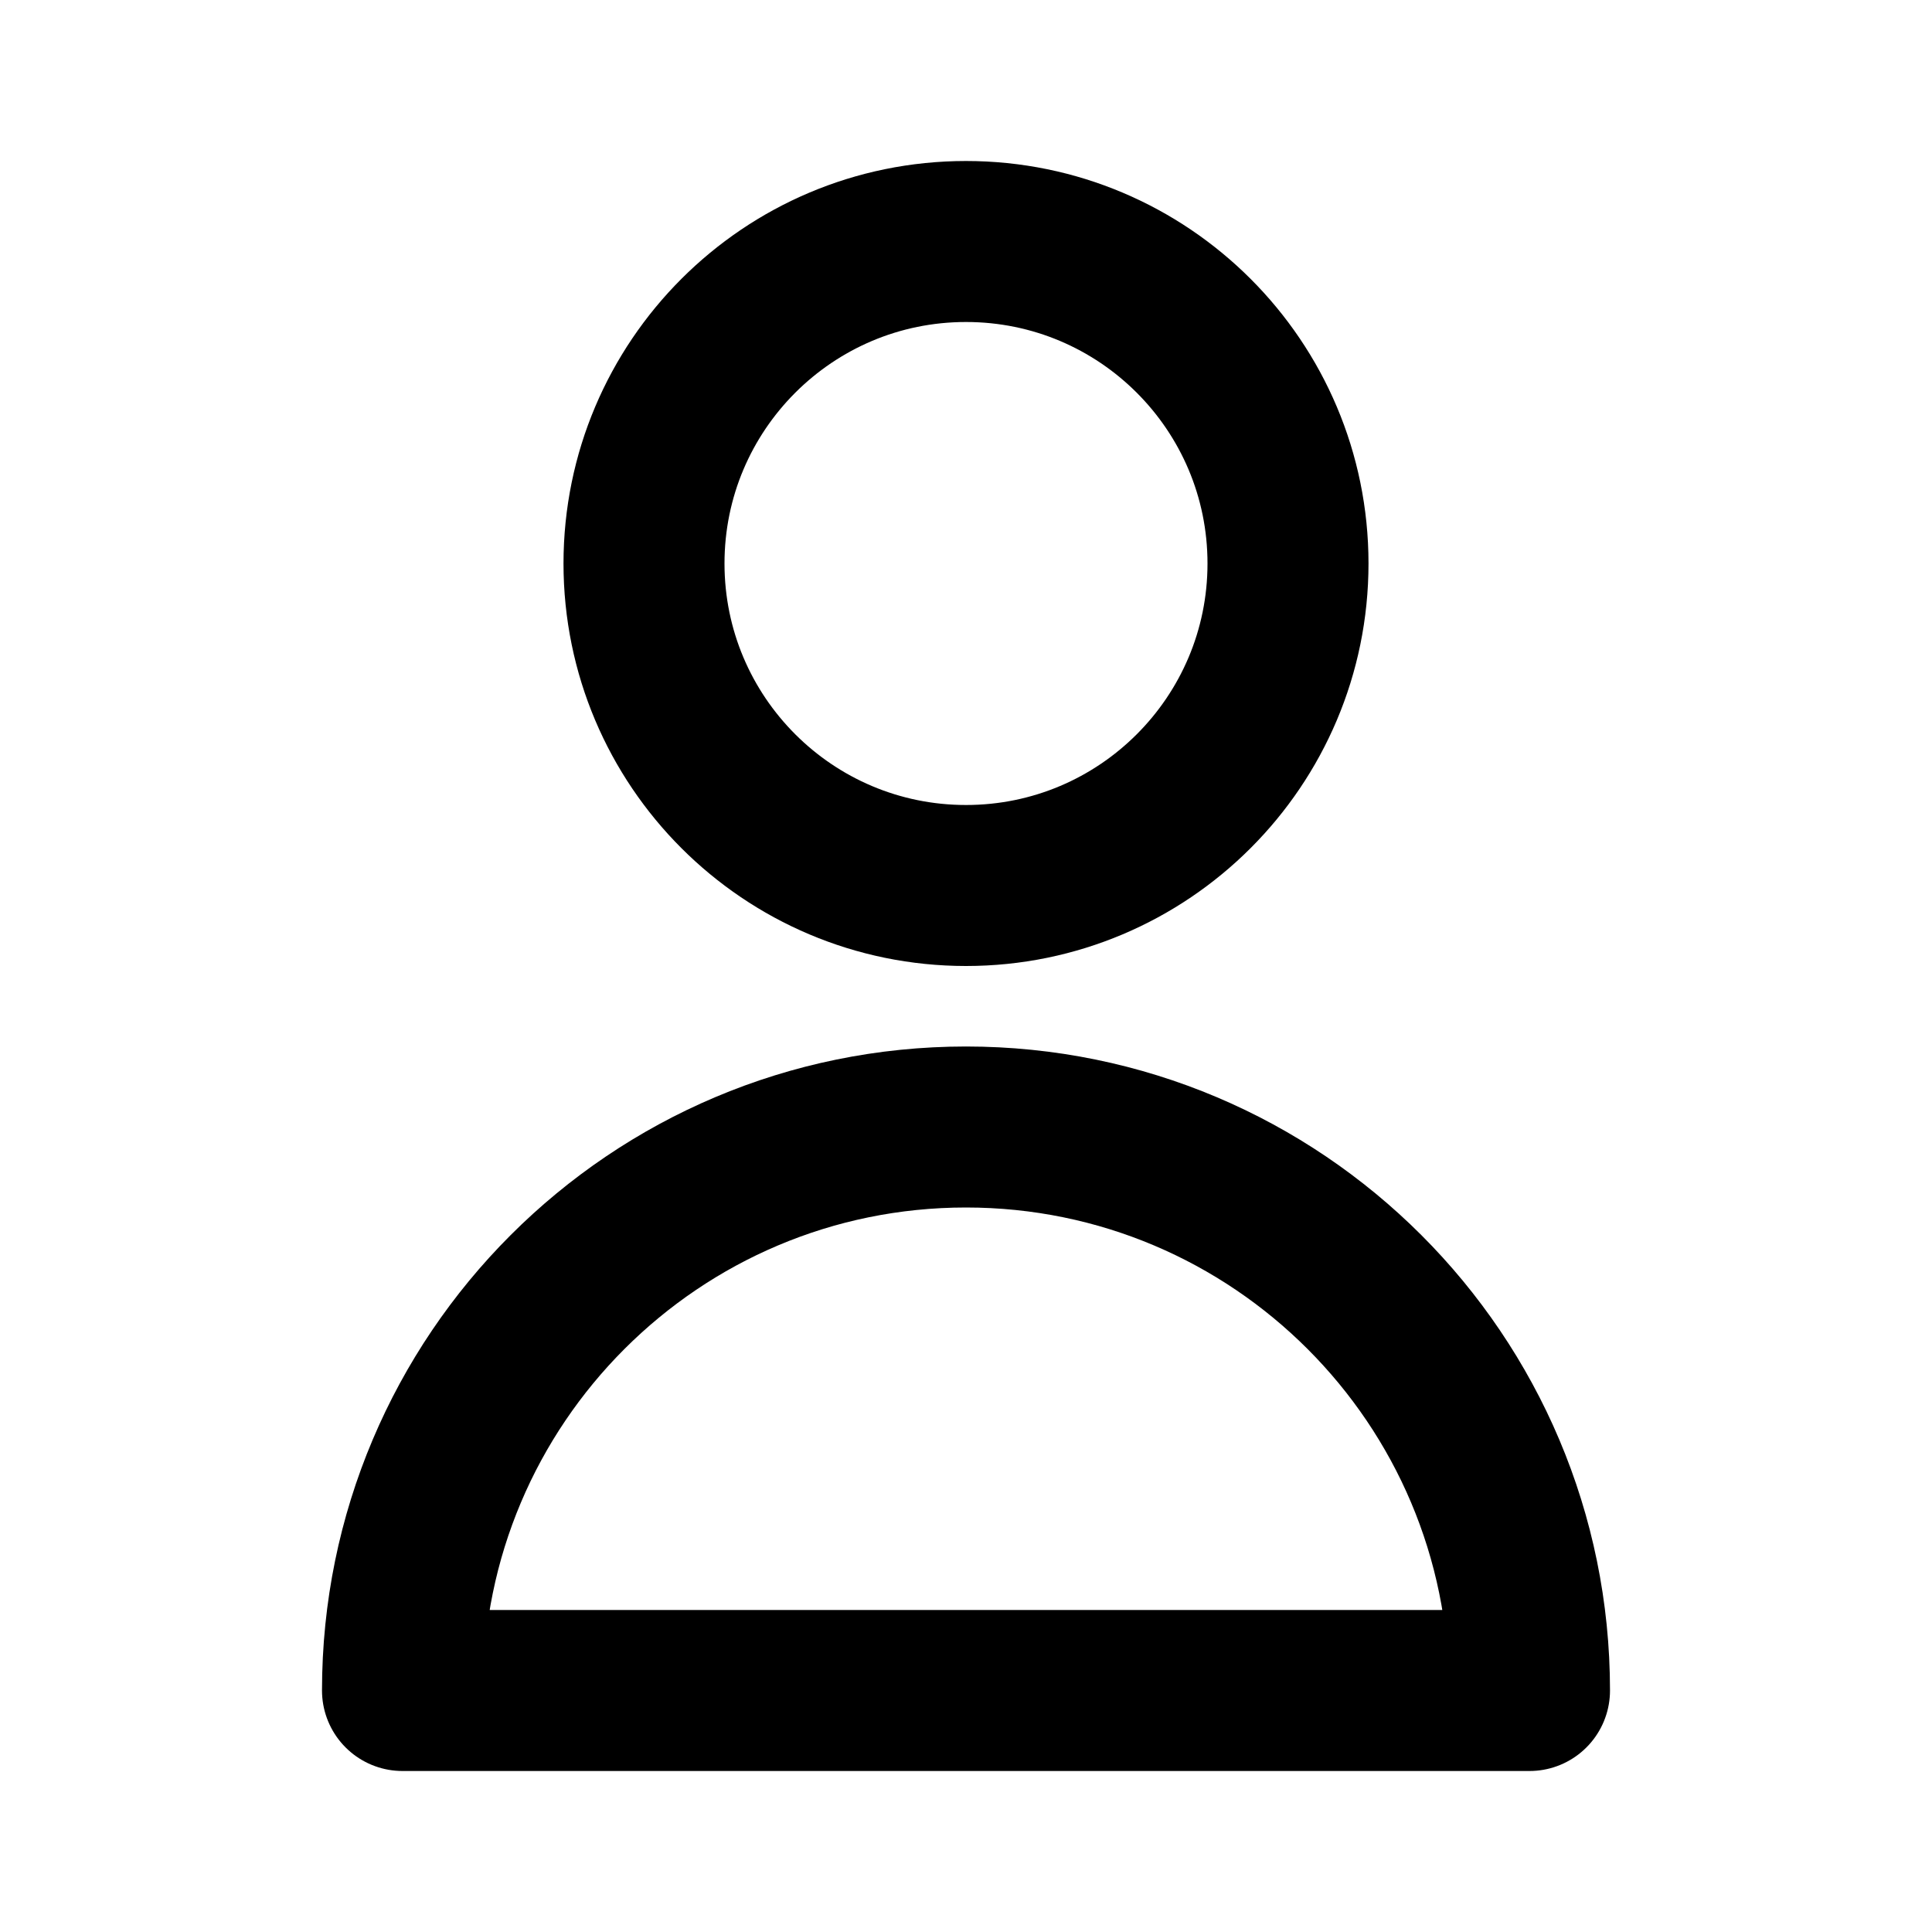
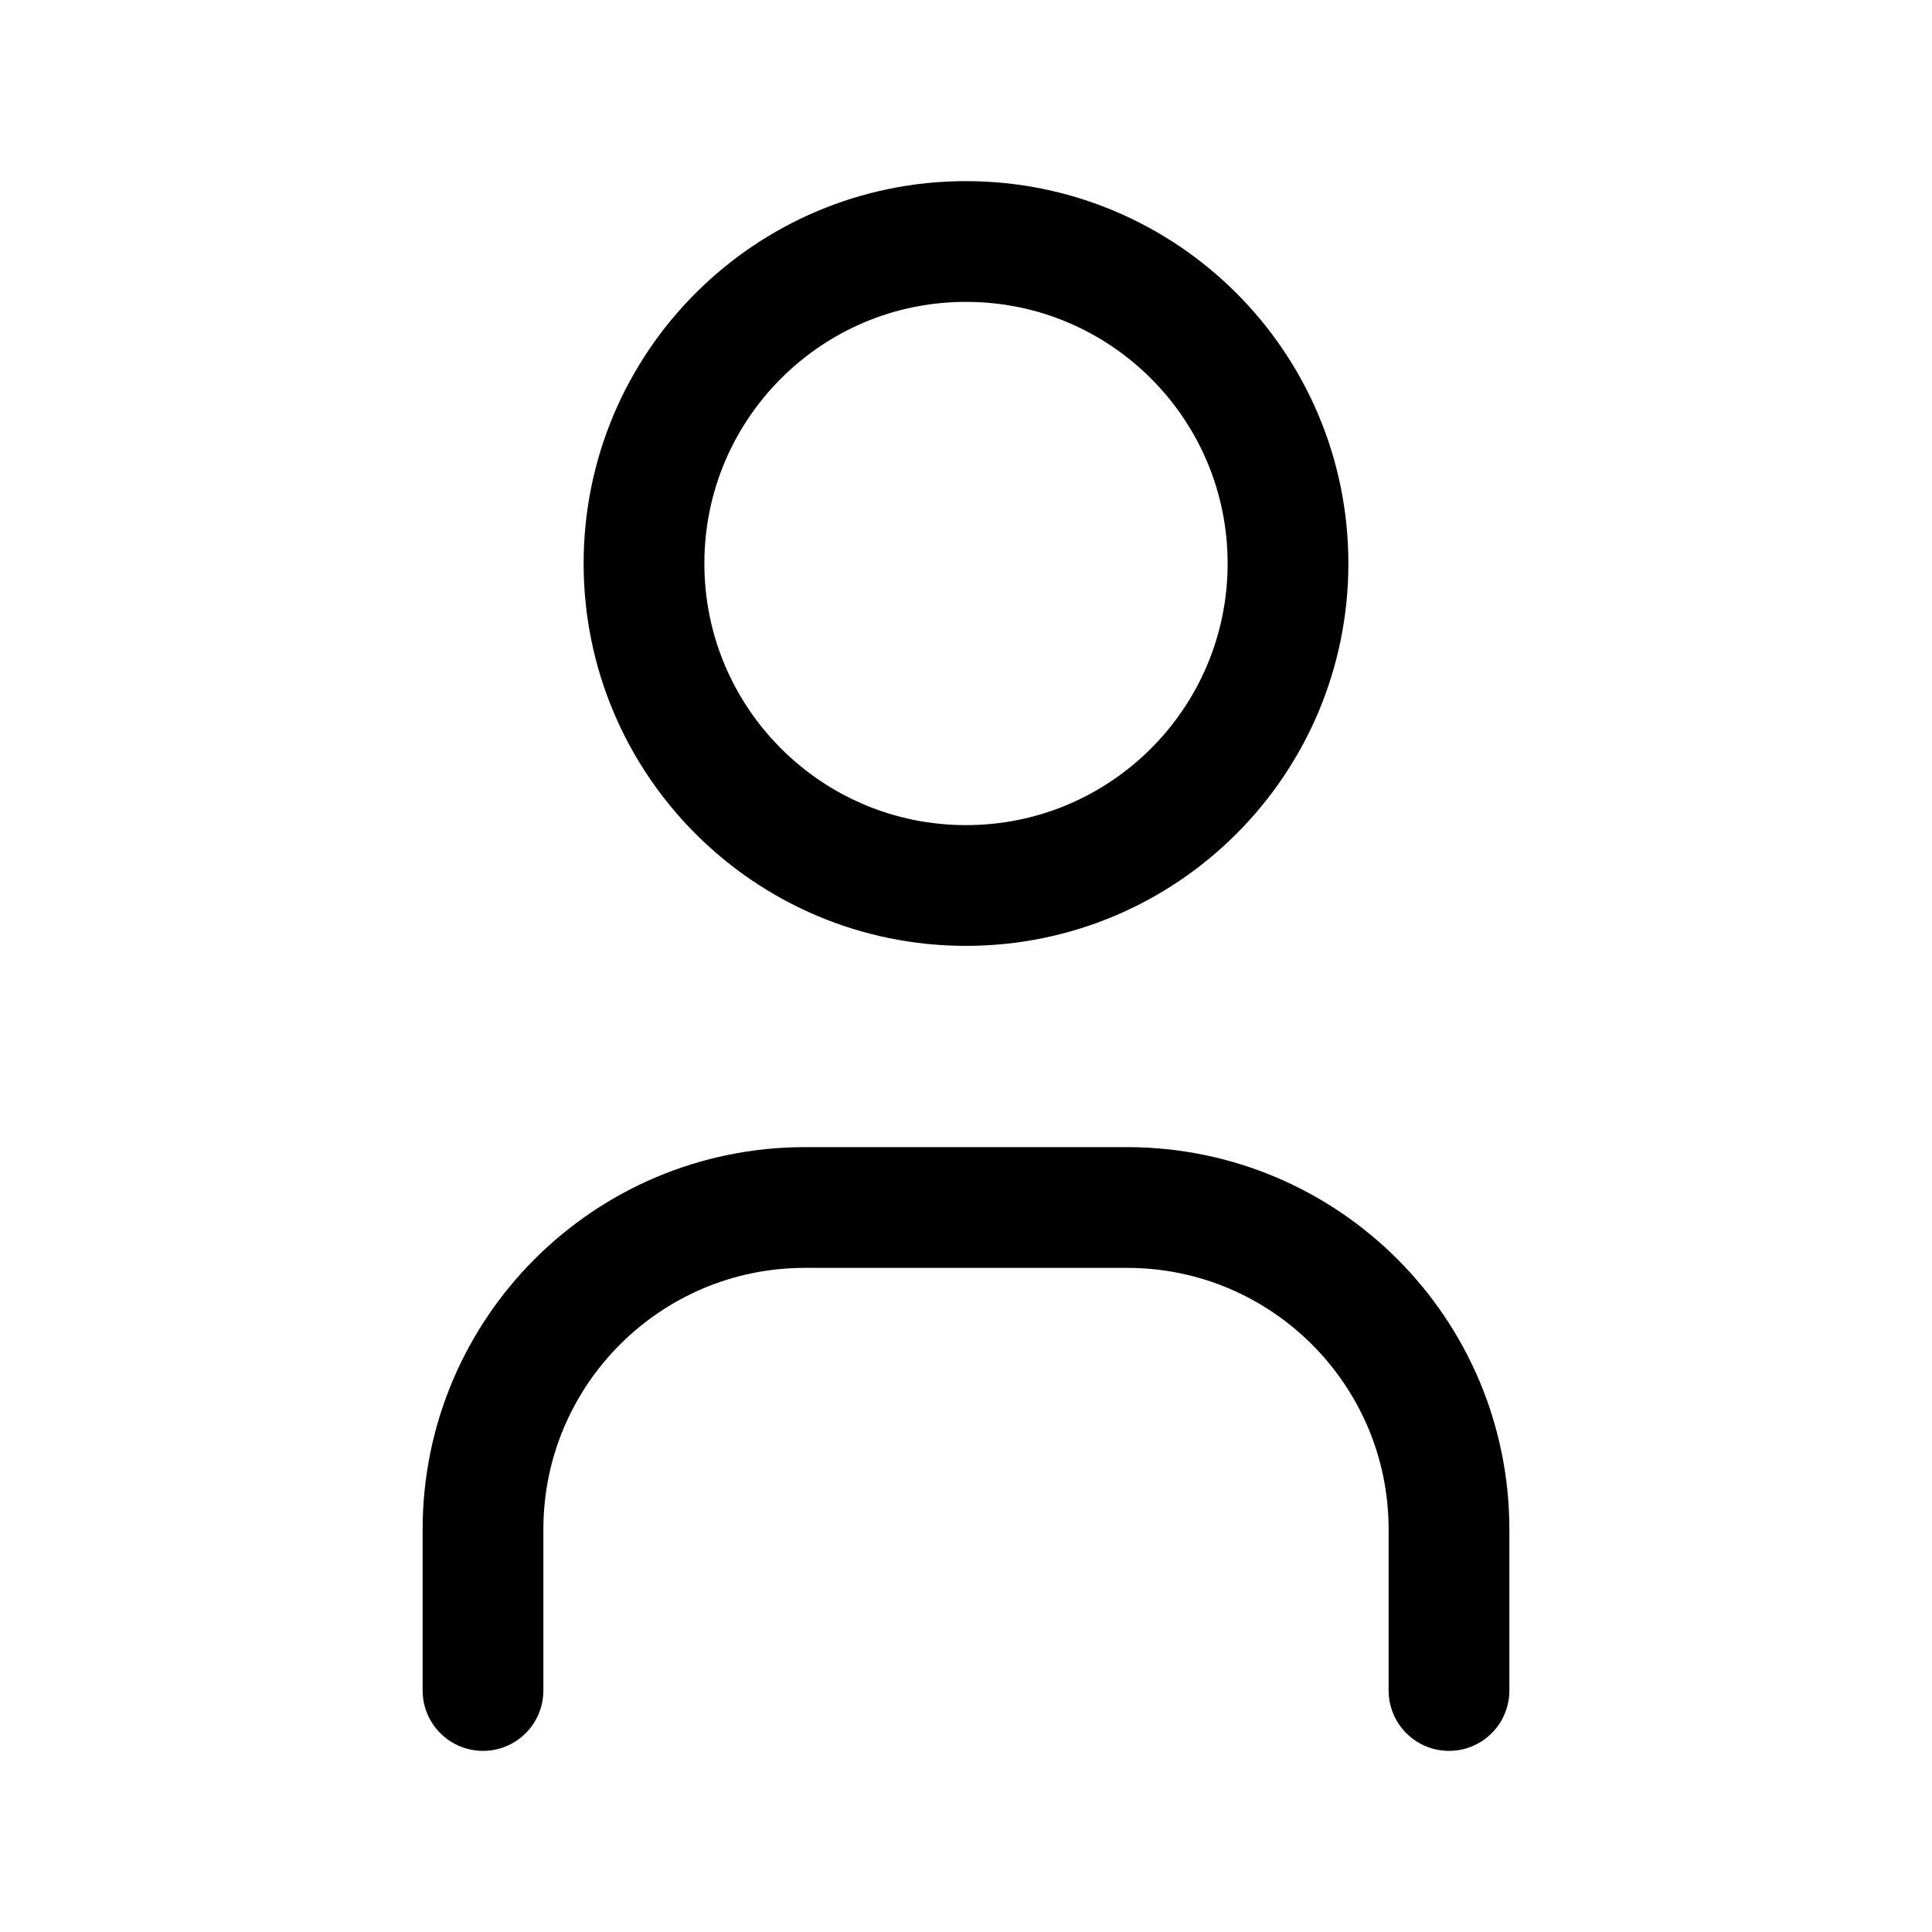
- <svg fill="none" stroke-linecap="round" stroke-linejoin="round" stroke-width="2" viewBox="0 0 24 24" stroke="currentColor">
-   <path d="M16 7a4 4 0 11-8 0 4 4 0 018 0zM12 14a7 7 0 00-7 7h14a7 7 0 00-7-7z" />
+ <svg xmlns="http://www.w3.org/2000/svg" class="icon icon-tabler icon-tabler-user" width="24" height="24" viewBox="0 0 24 24" stroke-width="1.5" stroke="#000" fill="none" stroke-linecap="round" stroke-linejoin="round">
+   <path stroke="none" d="M0 0h24v24H0z" />
+   <circle cx="12" cy="7" r="4" />
+   <path d="M6 21v-2a4 4 0 0 1 4 -4h4a4 4 0 0 1 4 4v2" />
</svg>
